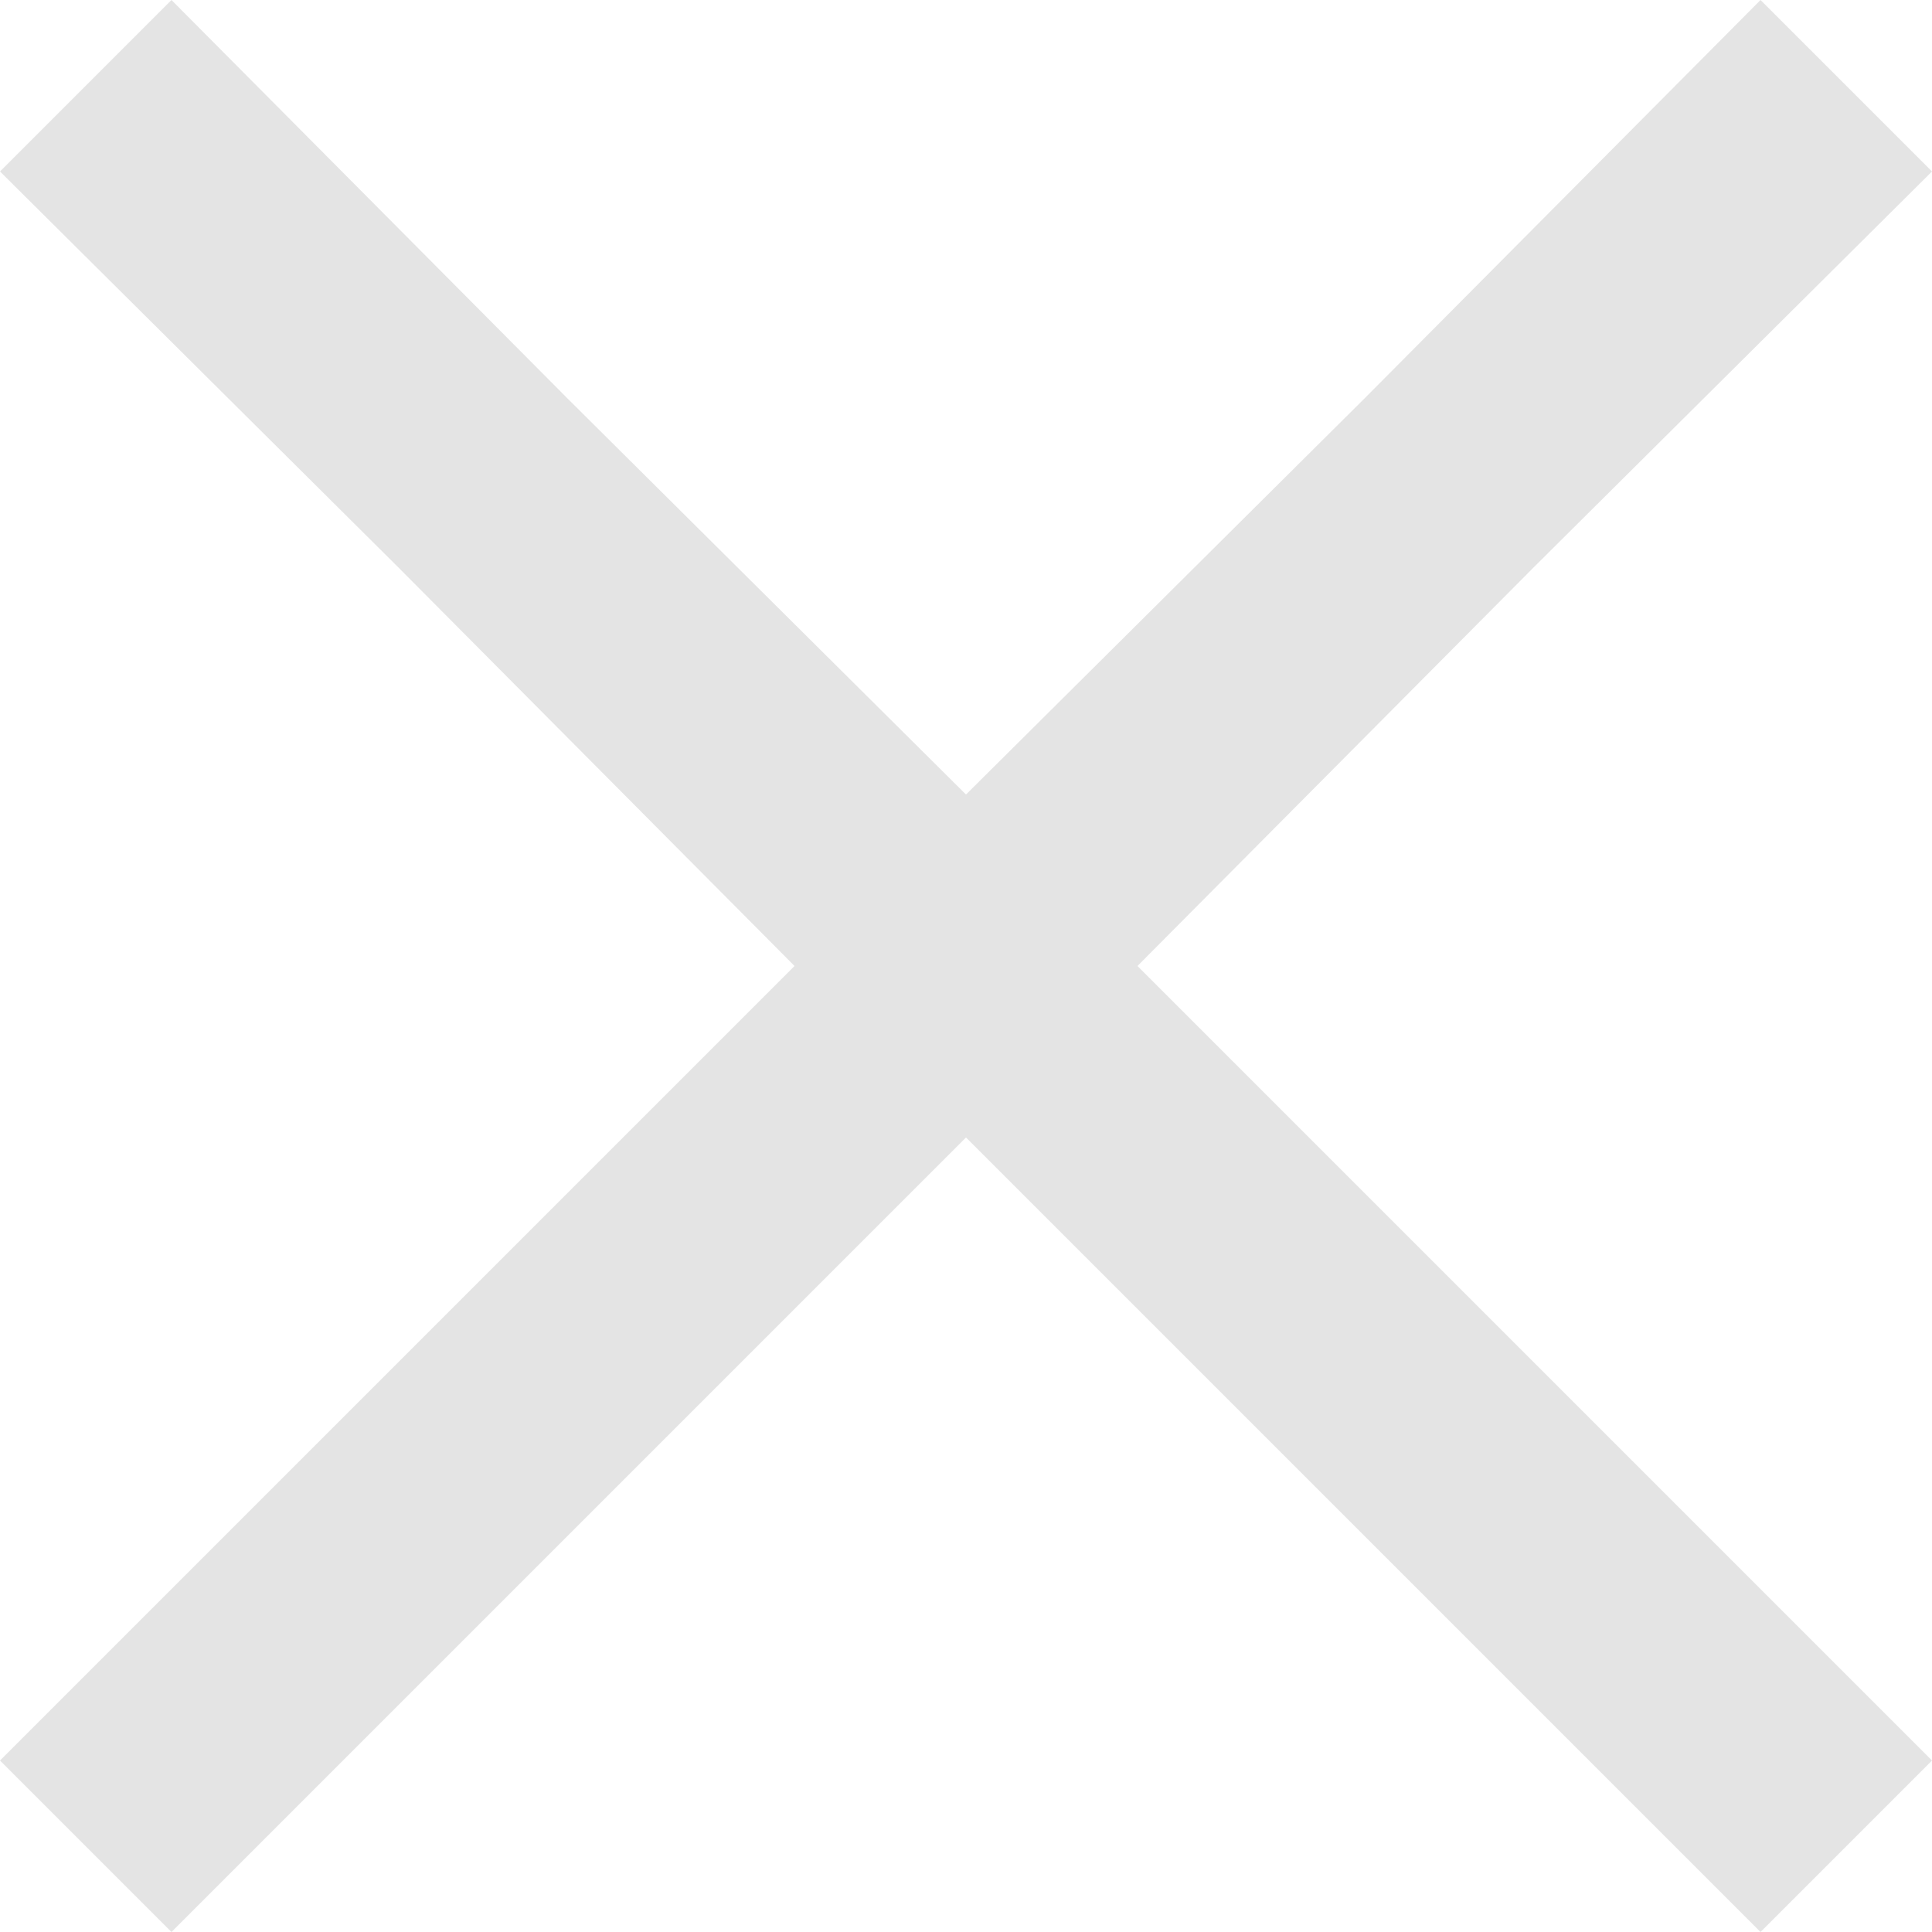
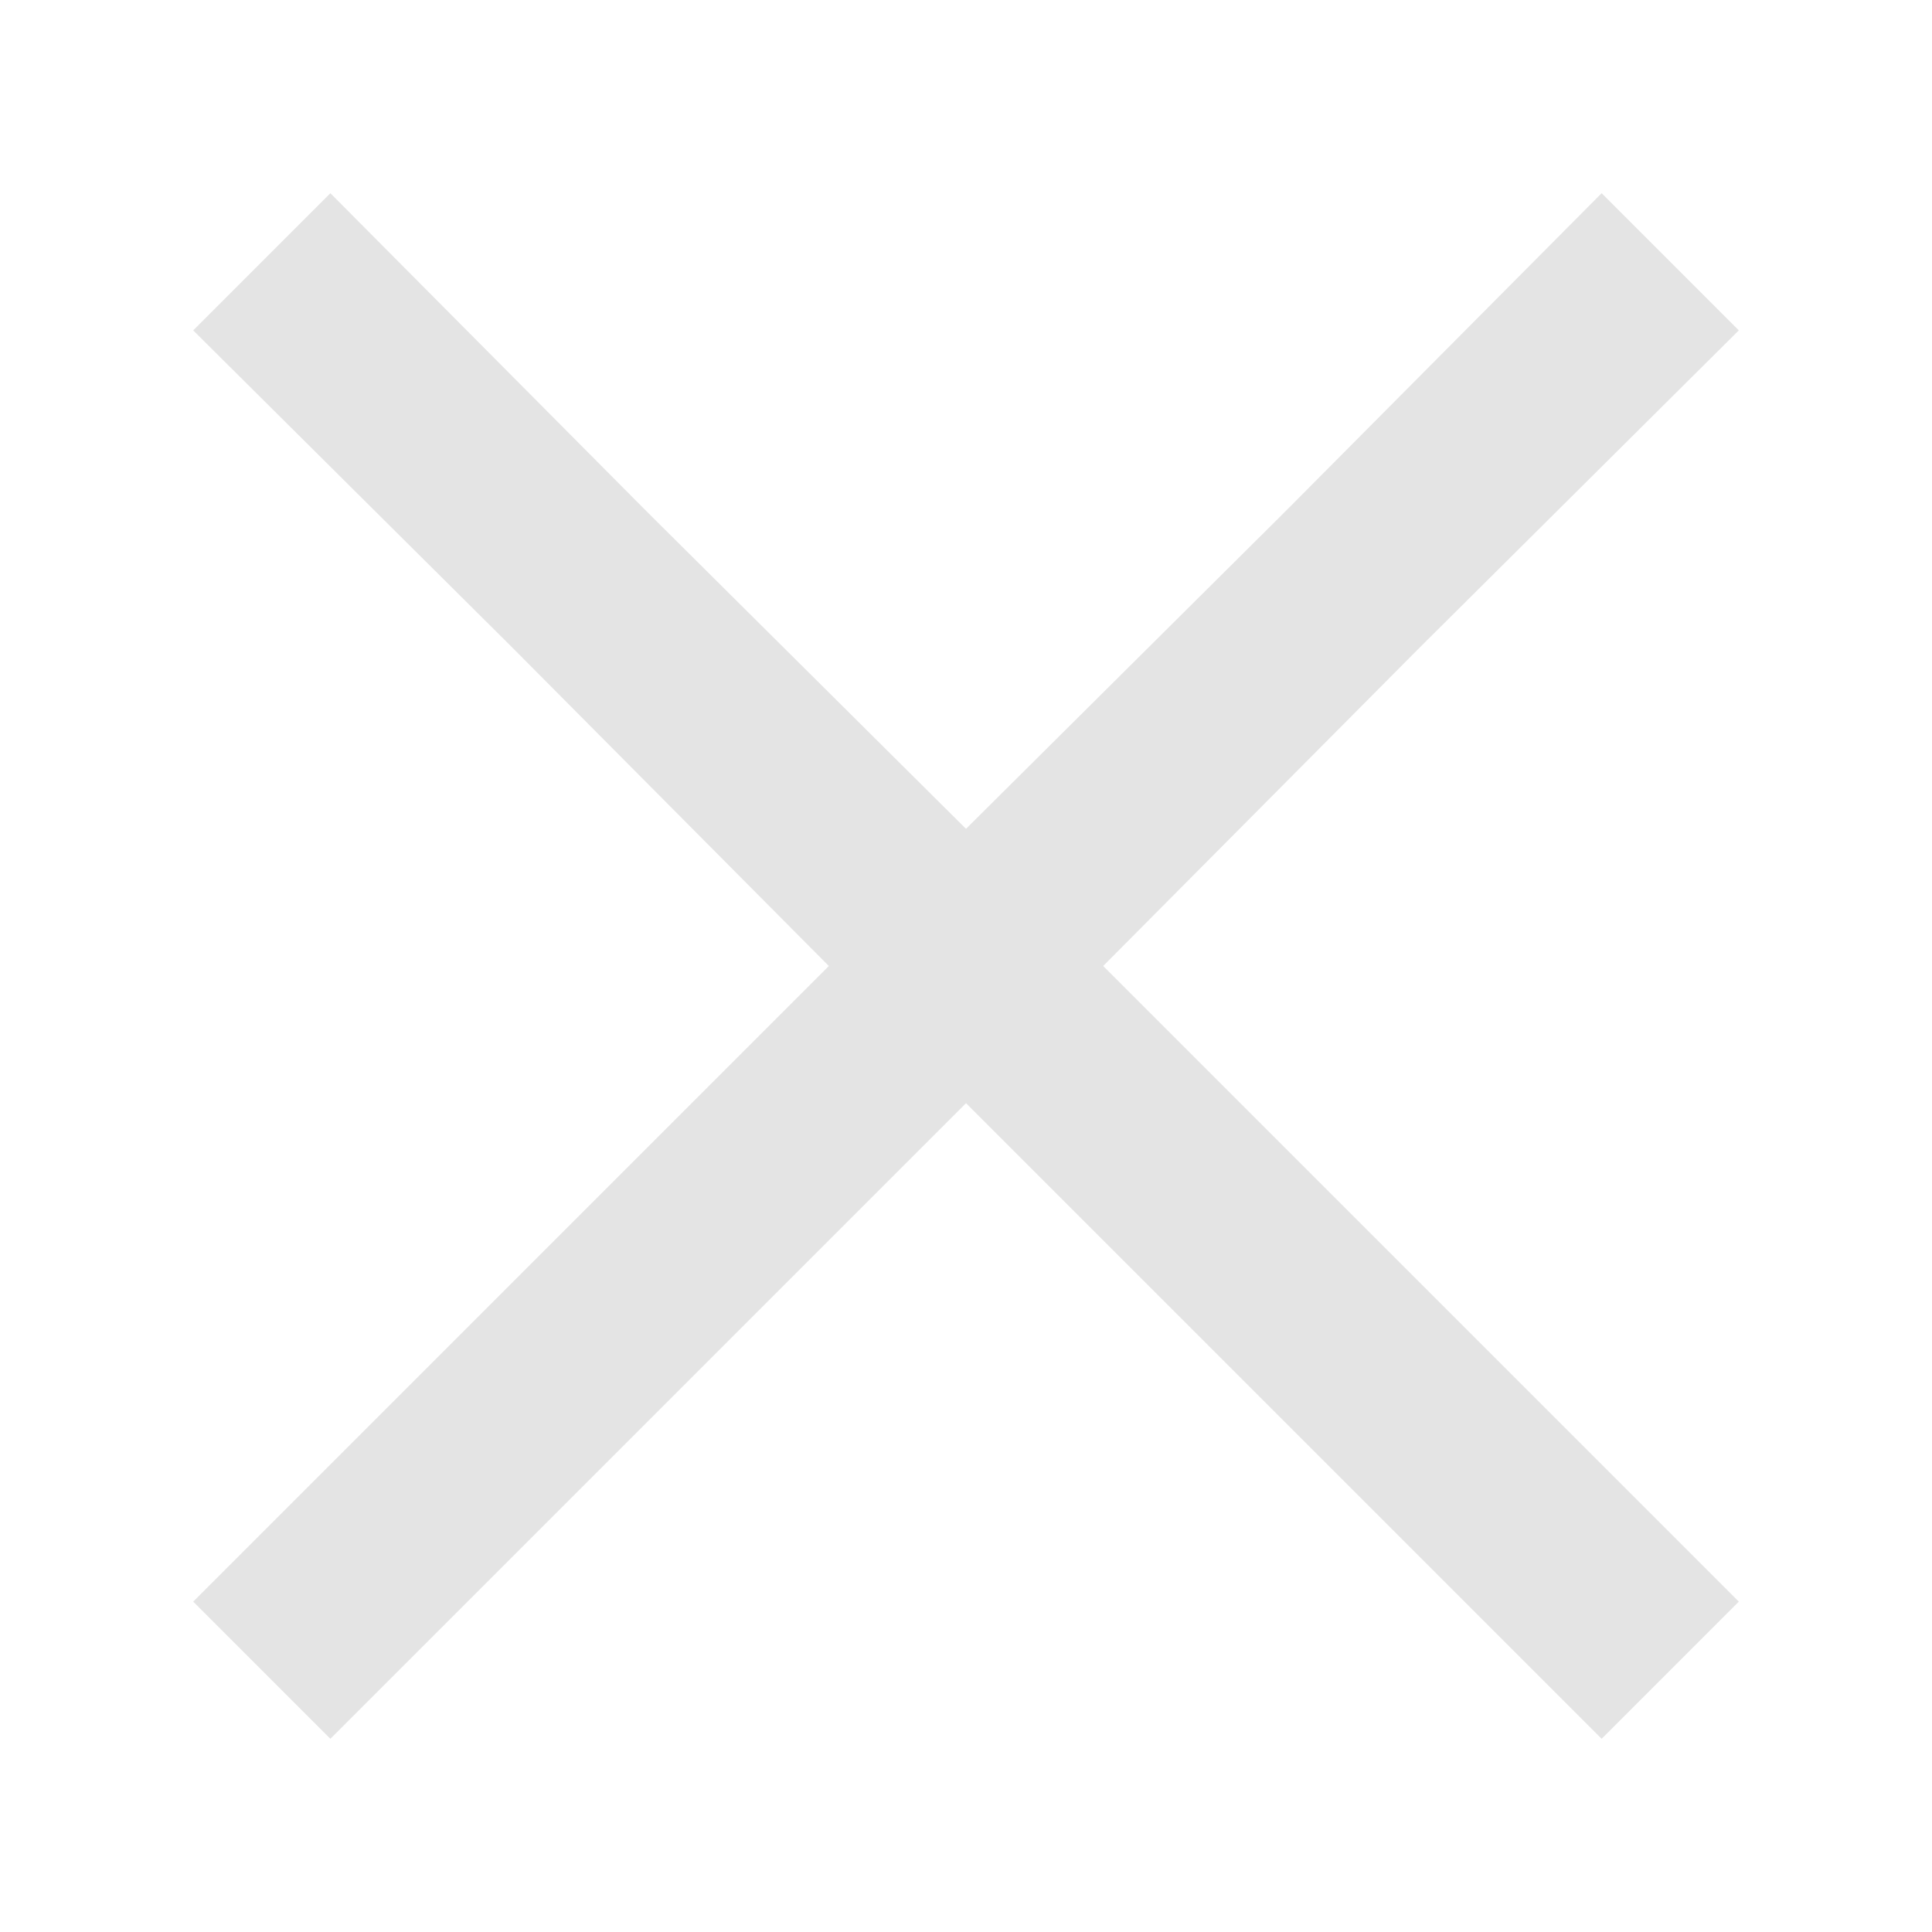
- <svg xmlns="http://www.w3.org/2000/svg" viewBox="0 0 8 8">
-   <path fill="#e4e4e4" d="M6.35 2.35 8 .71 7.29 0 5.65 1.65 4 3.29 2.35 1.65.71 0 0 .71l1.65 1.64L3.29 4 0 7.29.71 8 4 4.71 7.29 8 8 7.29 4.71 4l1.64-1.65z" />
+ <svg xmlns="http://www.w3.org/2000/svg" viewBox="0 0 10 10">
+   <path fill="#e4e4e4" d="M7.35 3.35 9 1.71 8.29 1 6.65 2.65 5 4.29 3.35 2.65 1.71 1 1 1.71l1.65 1.64L4.29 5 1 8.29l.71.71L5 5.71 8.29 9 9 8.29 5.71 5l1.64-1.65z" />
</svg>
